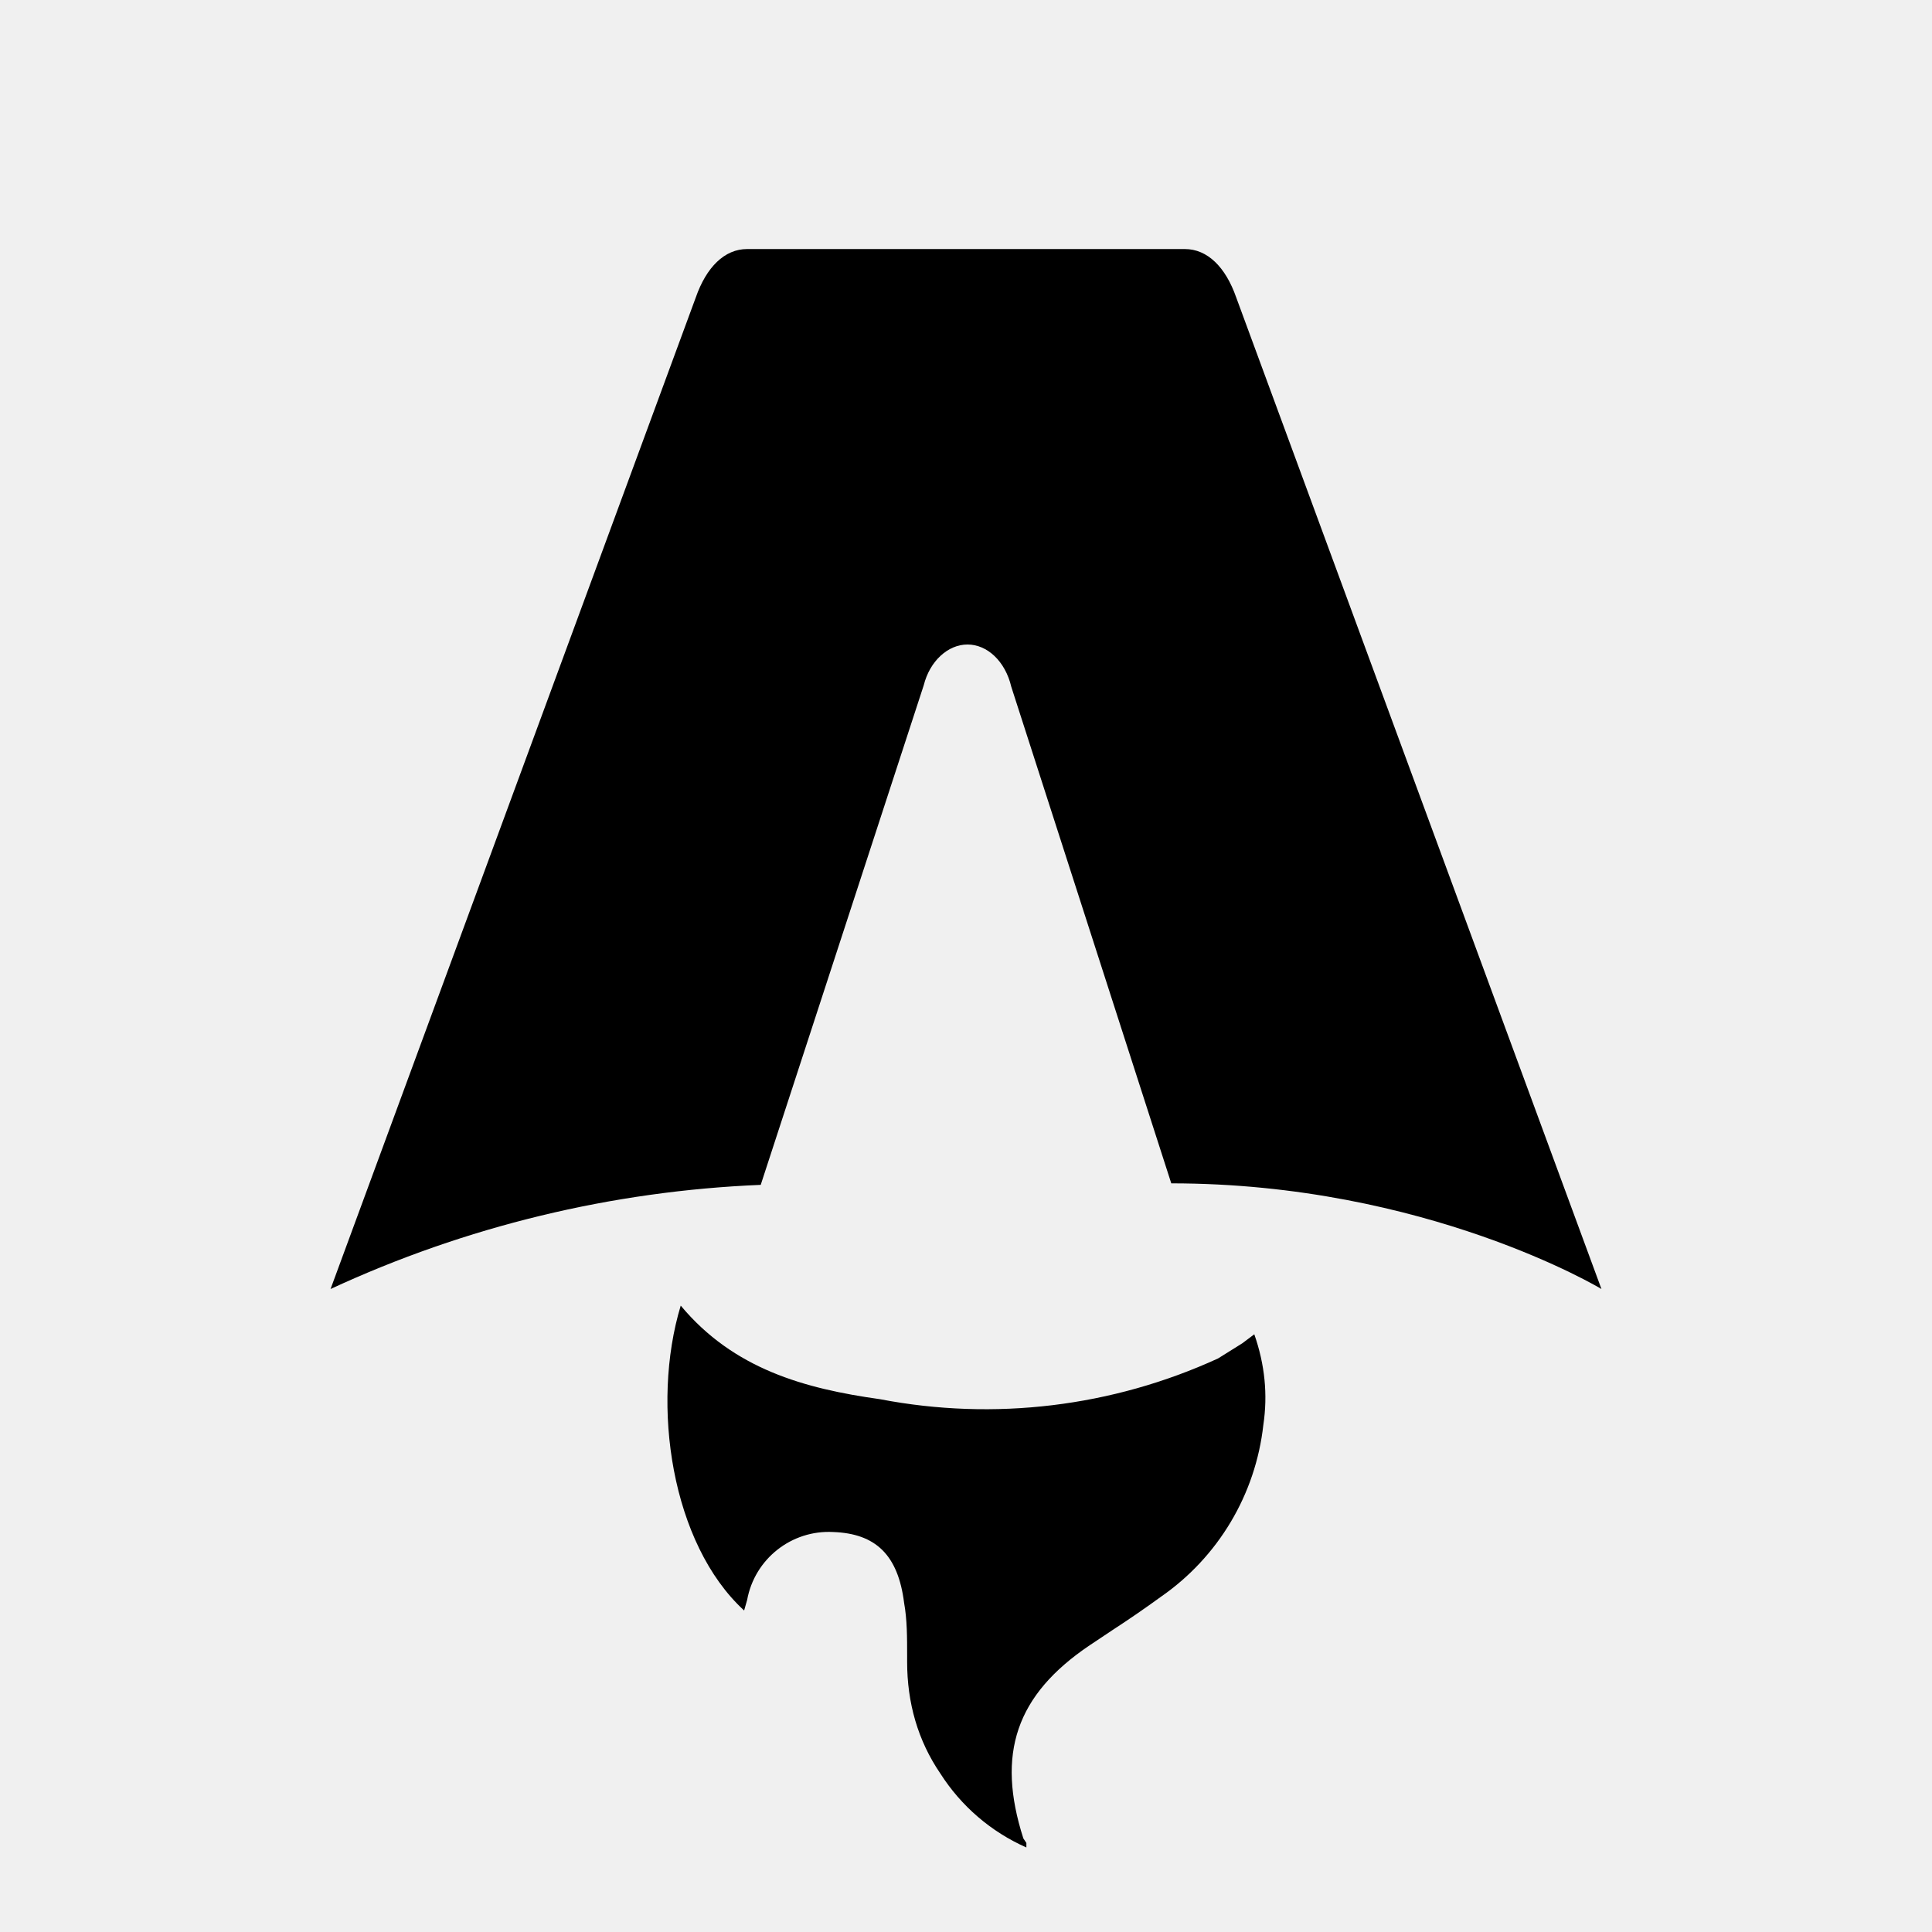
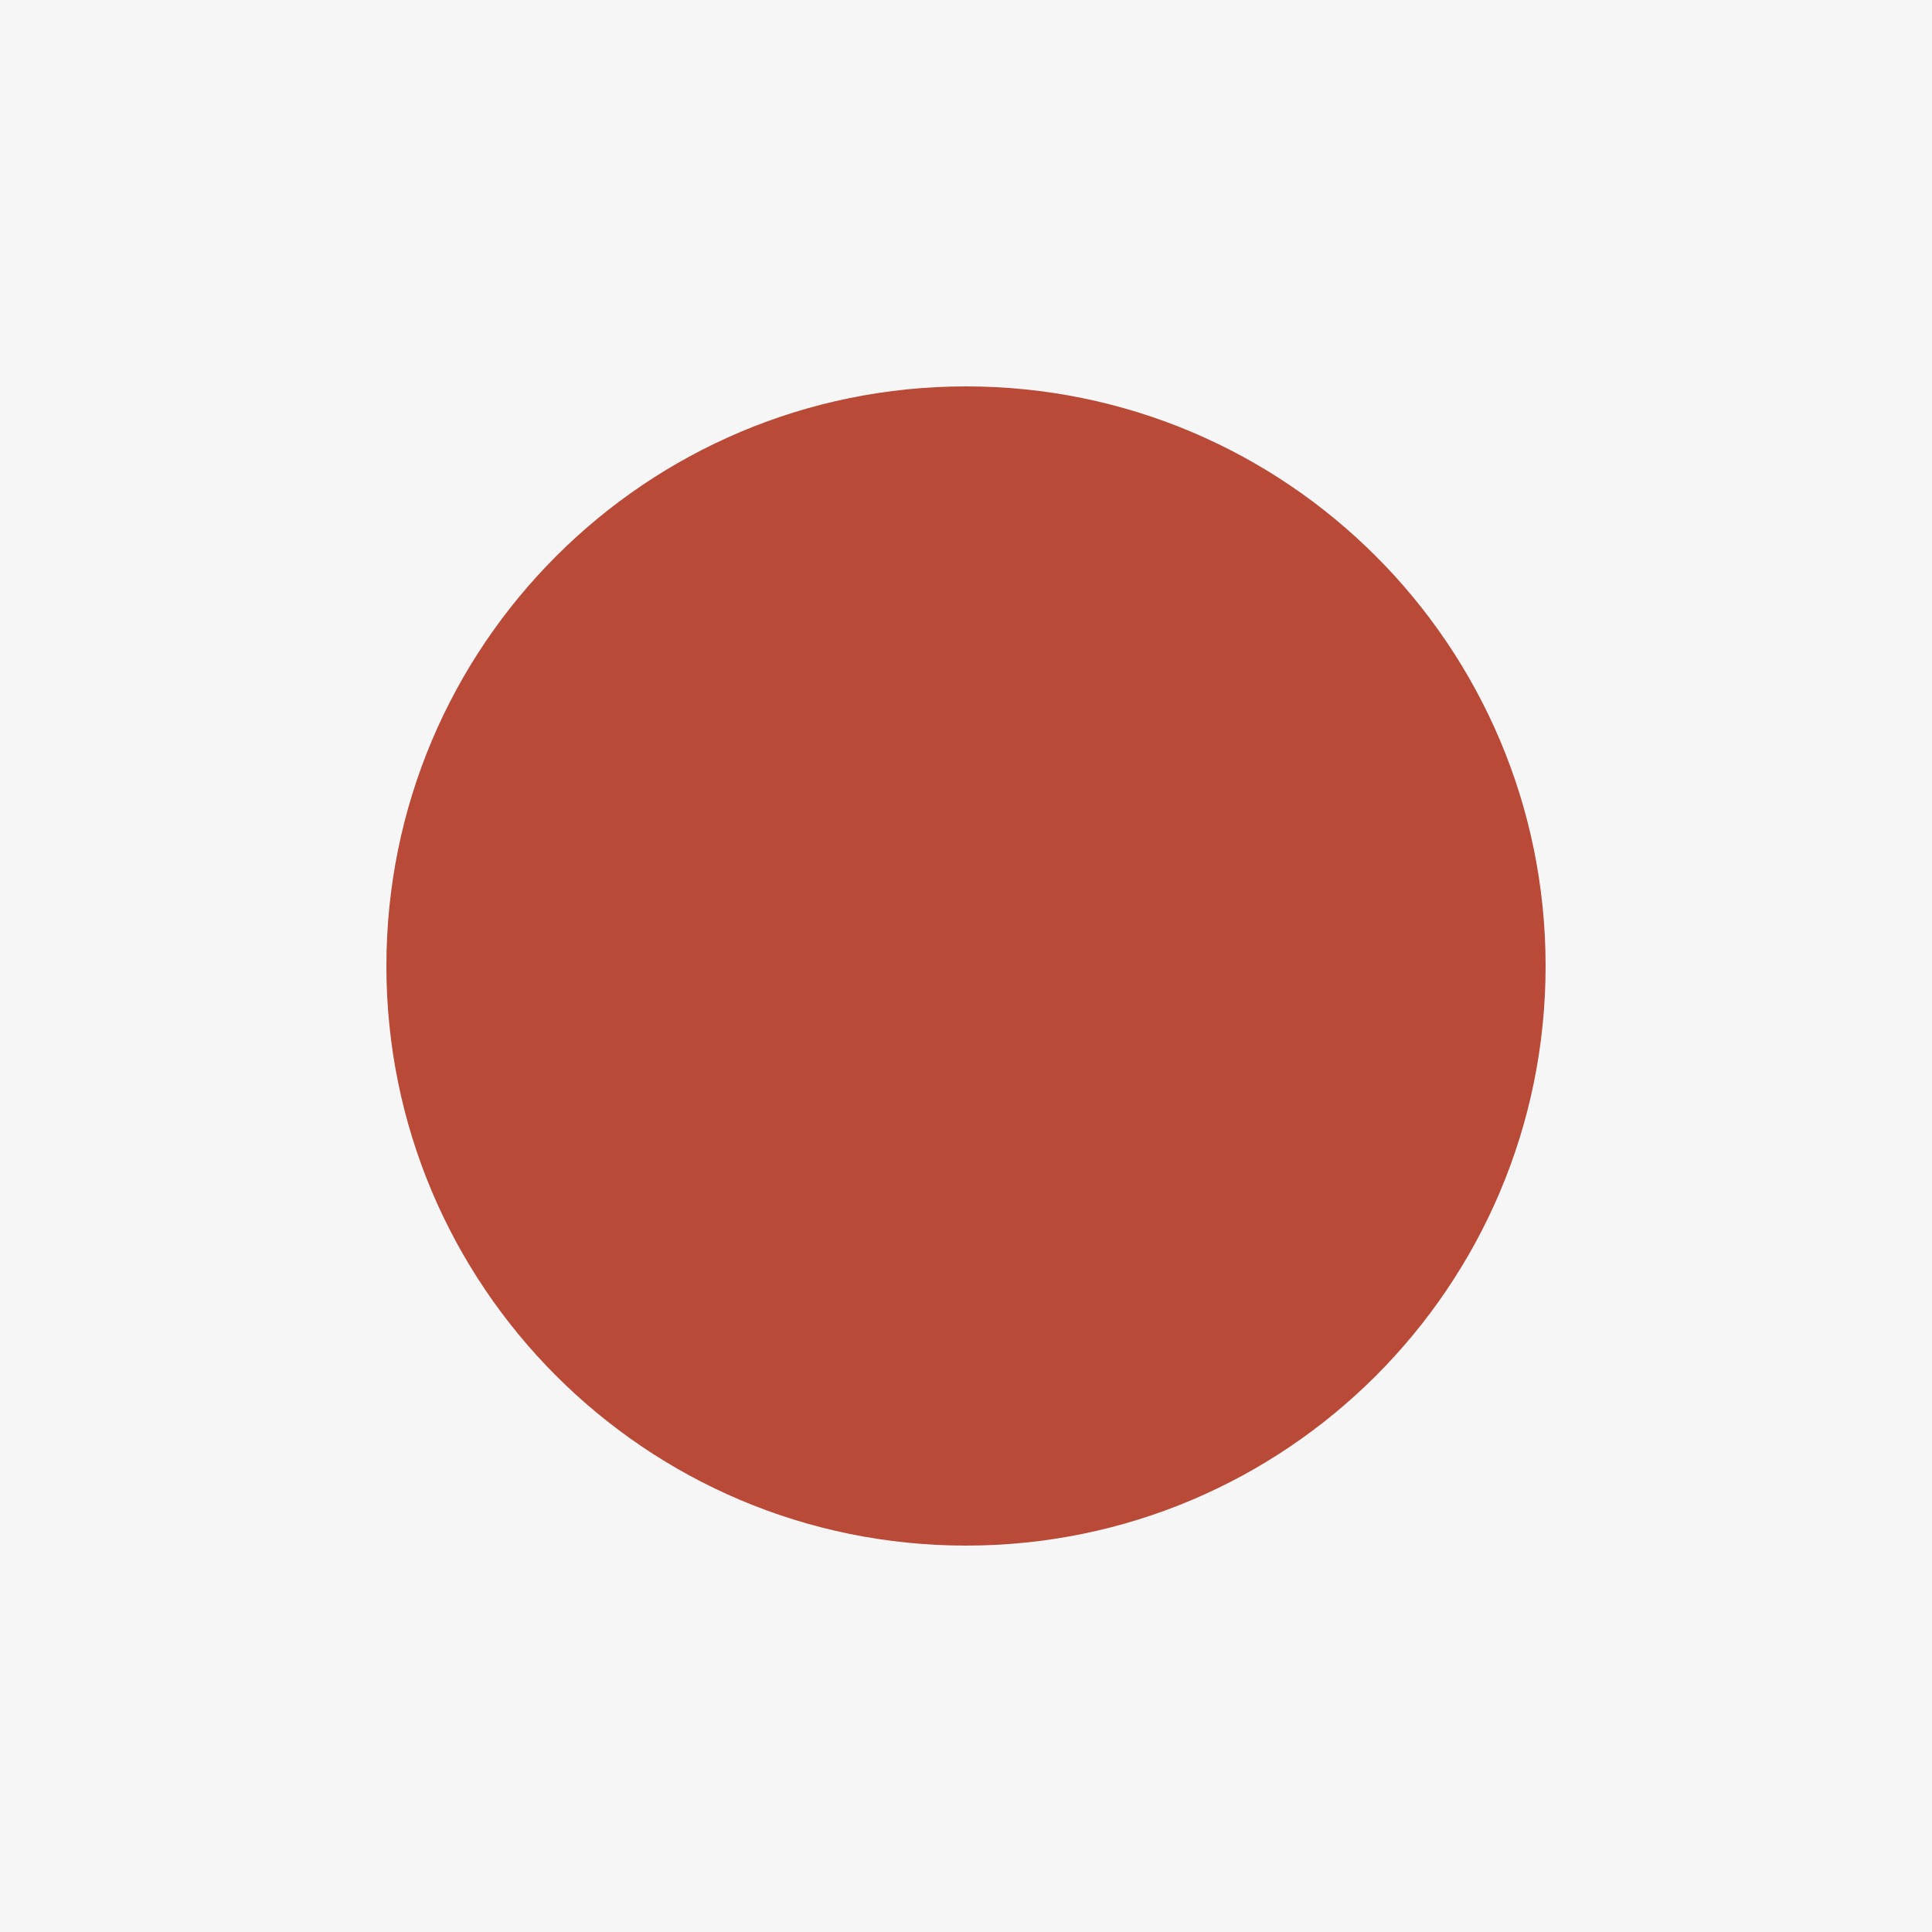
- <svg xmlns="http://www.w3.org/2000/svg" fill="none" viewBox="0 0 128 128">
-   <path d="M50.4 78.5a75.1 75.1 0 0 0-28.5 6.9l24.2-65.7c.7-2 1.9-3.2 3.4-3.2h29c1.5 0 2.7 1.2 3.4 3.2l24.2 65.7s-11.6-7-28.5-7L67 45.5c-.4-1.7-1.6-2.8-2.9-2.8-1.3 0-2.5 1.1-2.9 2.7L50.4 78.5Zm-1.1 28.2Zm-4.2-20.2c-2 6.6-.6 15.8 4.2 20.2a17.5 17.5 0 0 1 .2-.7 5.5 5.5 0 0 1 5.7-4.5c2.8.1 4.3 1.5 4.7 4.7.2 1.1.2 2.3.2 3.5v.4c0 2.7.7 5.2 2.2 7.4a13 13 0 0 0 5.7 4.9v-.3l-.2-.3c-1.8-5.6-.5-9.5 4.4-12.8l1.5-1a73 73 0 0 0 3.2-2.2 16 16 0 0 0 6.8-11.4c.3-2 .1-4-.6-6l-.8.6-1.6 1a37 37 0 0 1-22.4 2.7c-5-.7-9.7-2-13.2-6.2Z" />
+ <svg xmlns="http://www.w3.org/2000/svg" width="150" height="150" viewBox="0 0 50 50">
  <style>
-         path { fill: #000; }
-         @media (prefers-color-scheme: dark) {
-             path { fill: #FFF; }
-         }
-     </style>
+     rect {
+       fill: #f6f6f6;
+     }
+ 
+     circle {
+       fill: #ba4a38;
+     }
+ 
+     @media (prefers-color-scheme: dark) {
+       rect {
+         fill: #222125;
+       }
+ 
+       circle {
+         fill: #484ab3;
+       }
+     }
+   </style>
+   <rect width="50" height="50" />
+   <circle cx="25" cy="25" r="15" />
</svg>
